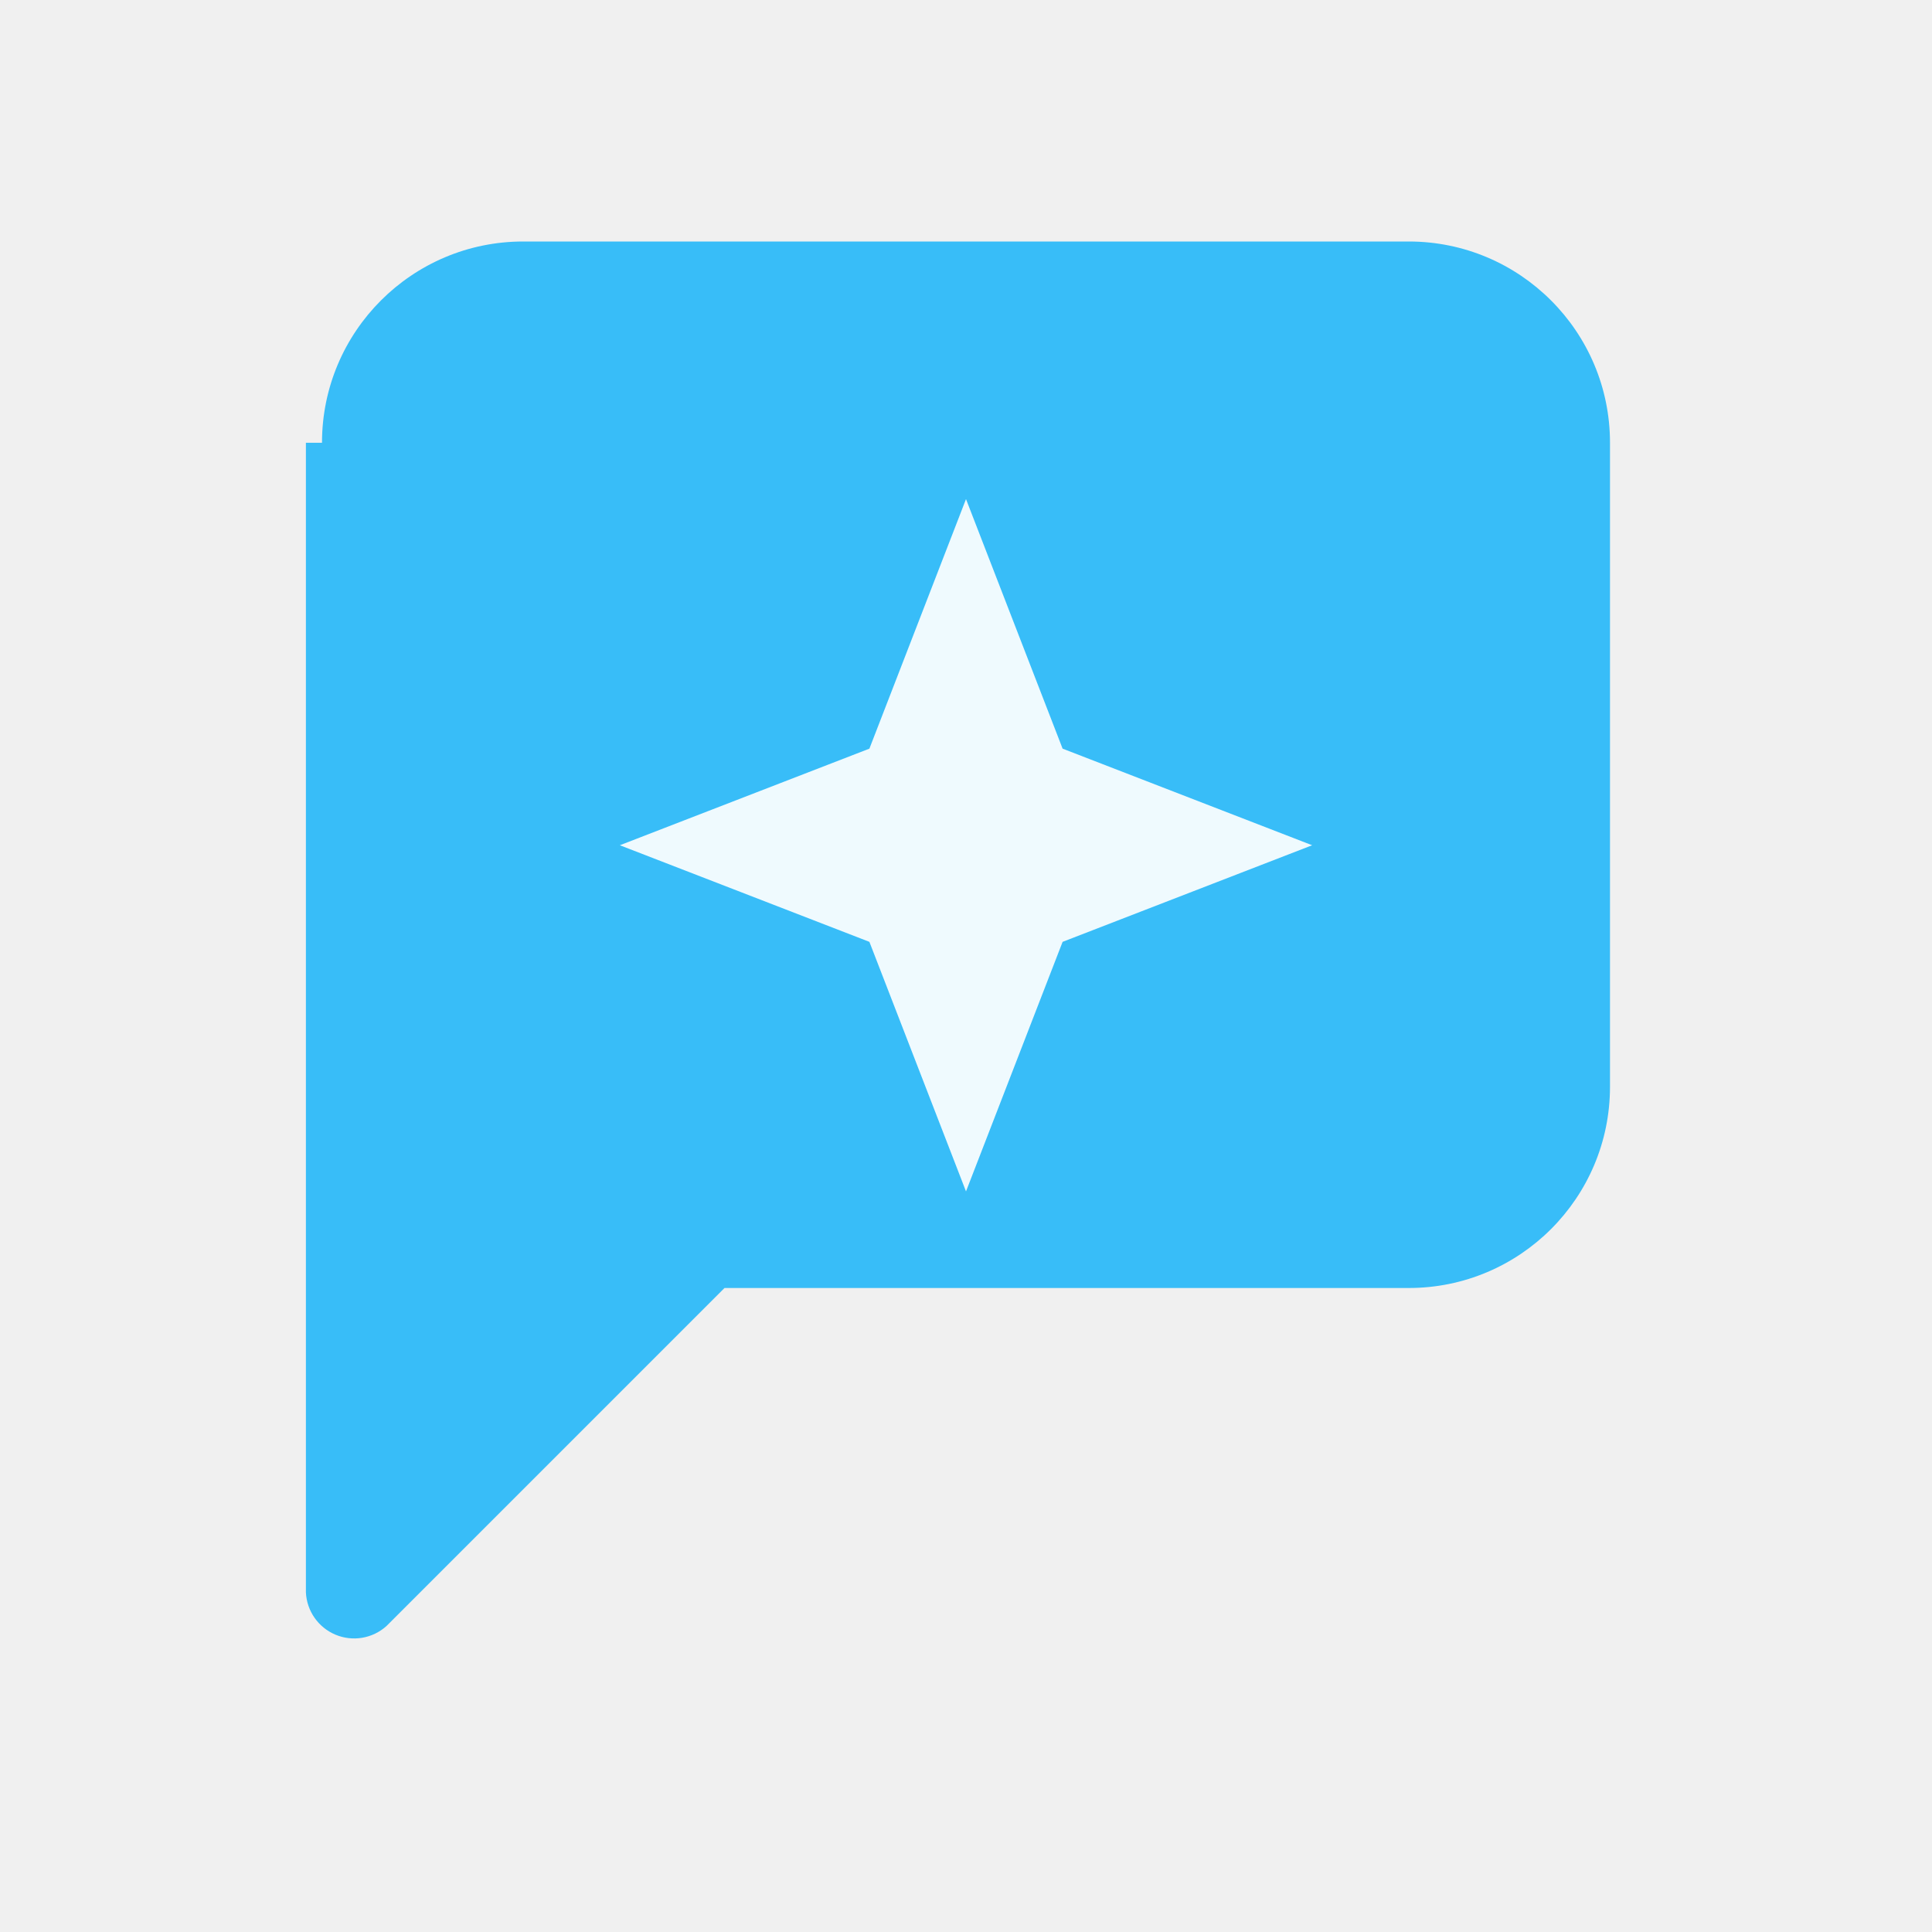
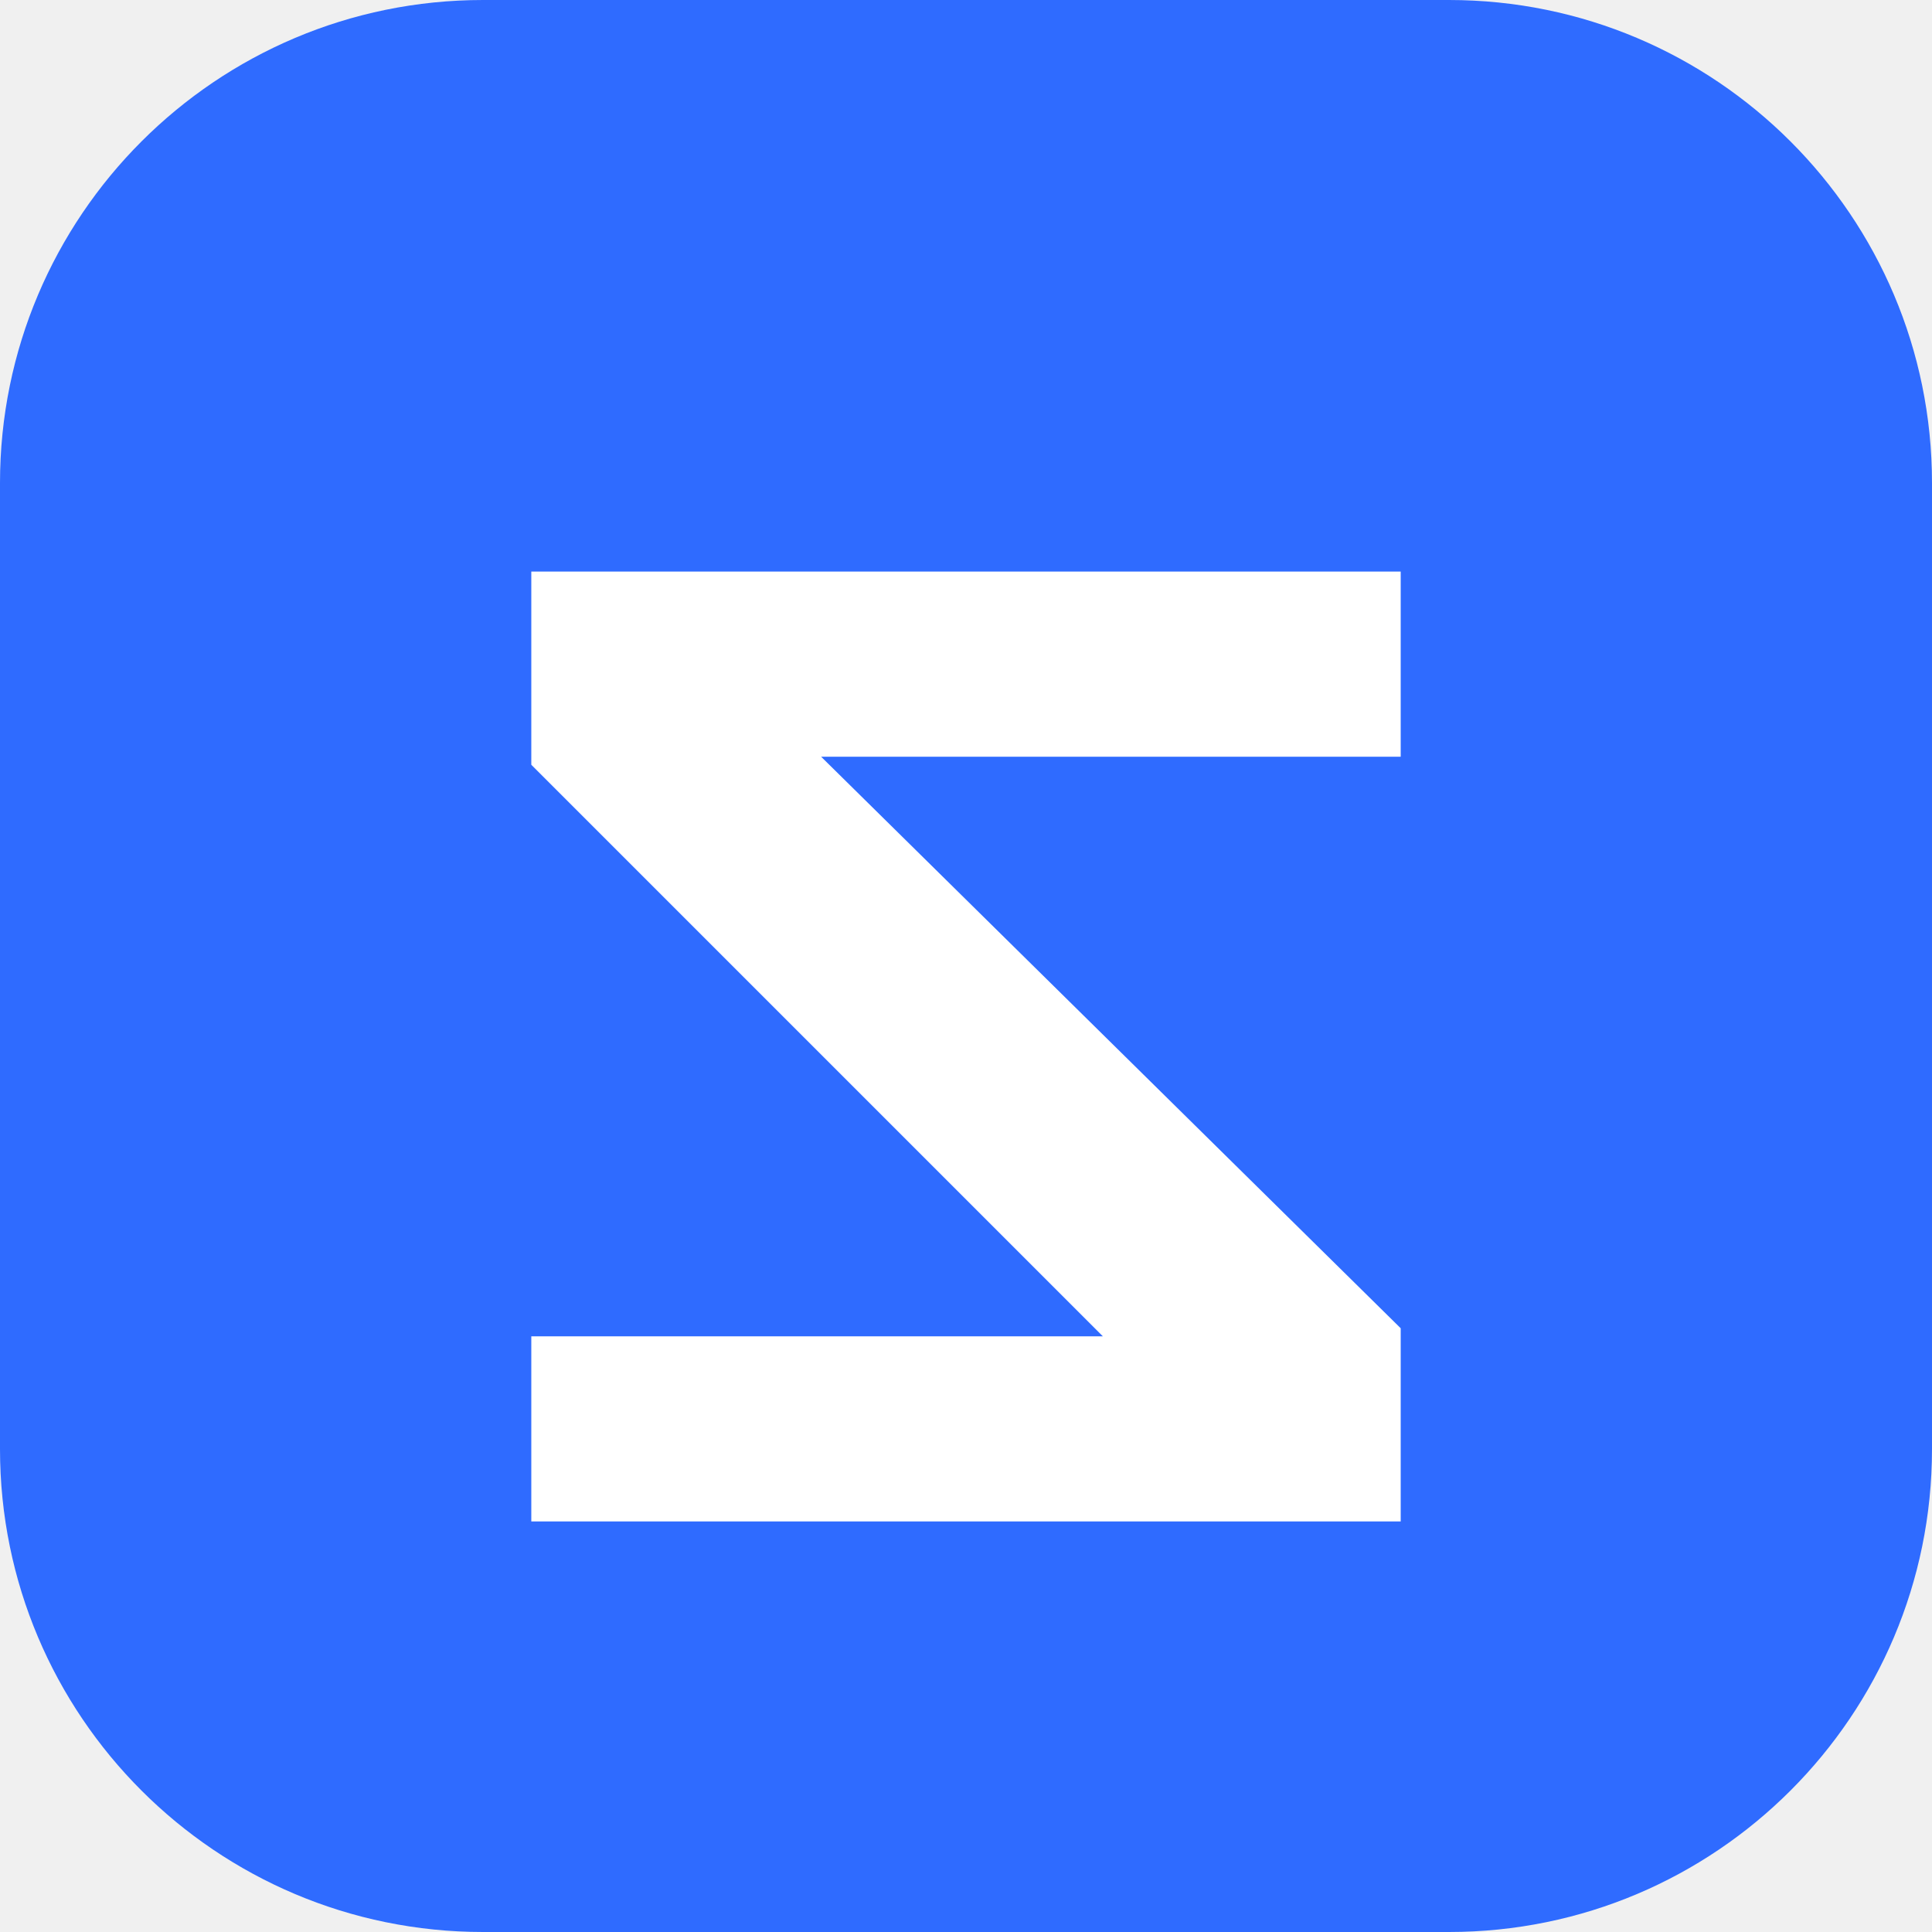
- <svg xmlns="http://www.w3.org/2000/svg" viewBox="0 0 24 24" fill="none">
-   <path d="M4 5.5A2.5 2.5 0 0 1 6.5 3h11A2.5 2.5 0 0 1 20 5.5v8a2.5 2.5 0 0 1-2.5 2.5H9l-4.2 4.2a.6.6 0 0 1-1-.42V5.5Z" fill="#38bdf8" />
-   <path d="M12 6.2 13.2 9.3 16.3 10.5 13.2 11.7 12 14.8 10.8 11.7 7.7 10.5 10.8 9.3Z" fill="#fff" opacity="0.92" />
+ <svg xmlns="http://www.w3.org/2000/svg" viewBox="0 0 24 24">
+   <rect width="24" height="24" rx="6" fill="#2F6BFF" />
+   <path fill="#fff" d="M6.6 7.1h10.8v2.3H10.2l7.2 7.1v2.4H6.6v-2.3h7.1L6.6 9.5V7.1z" />
</svg>
